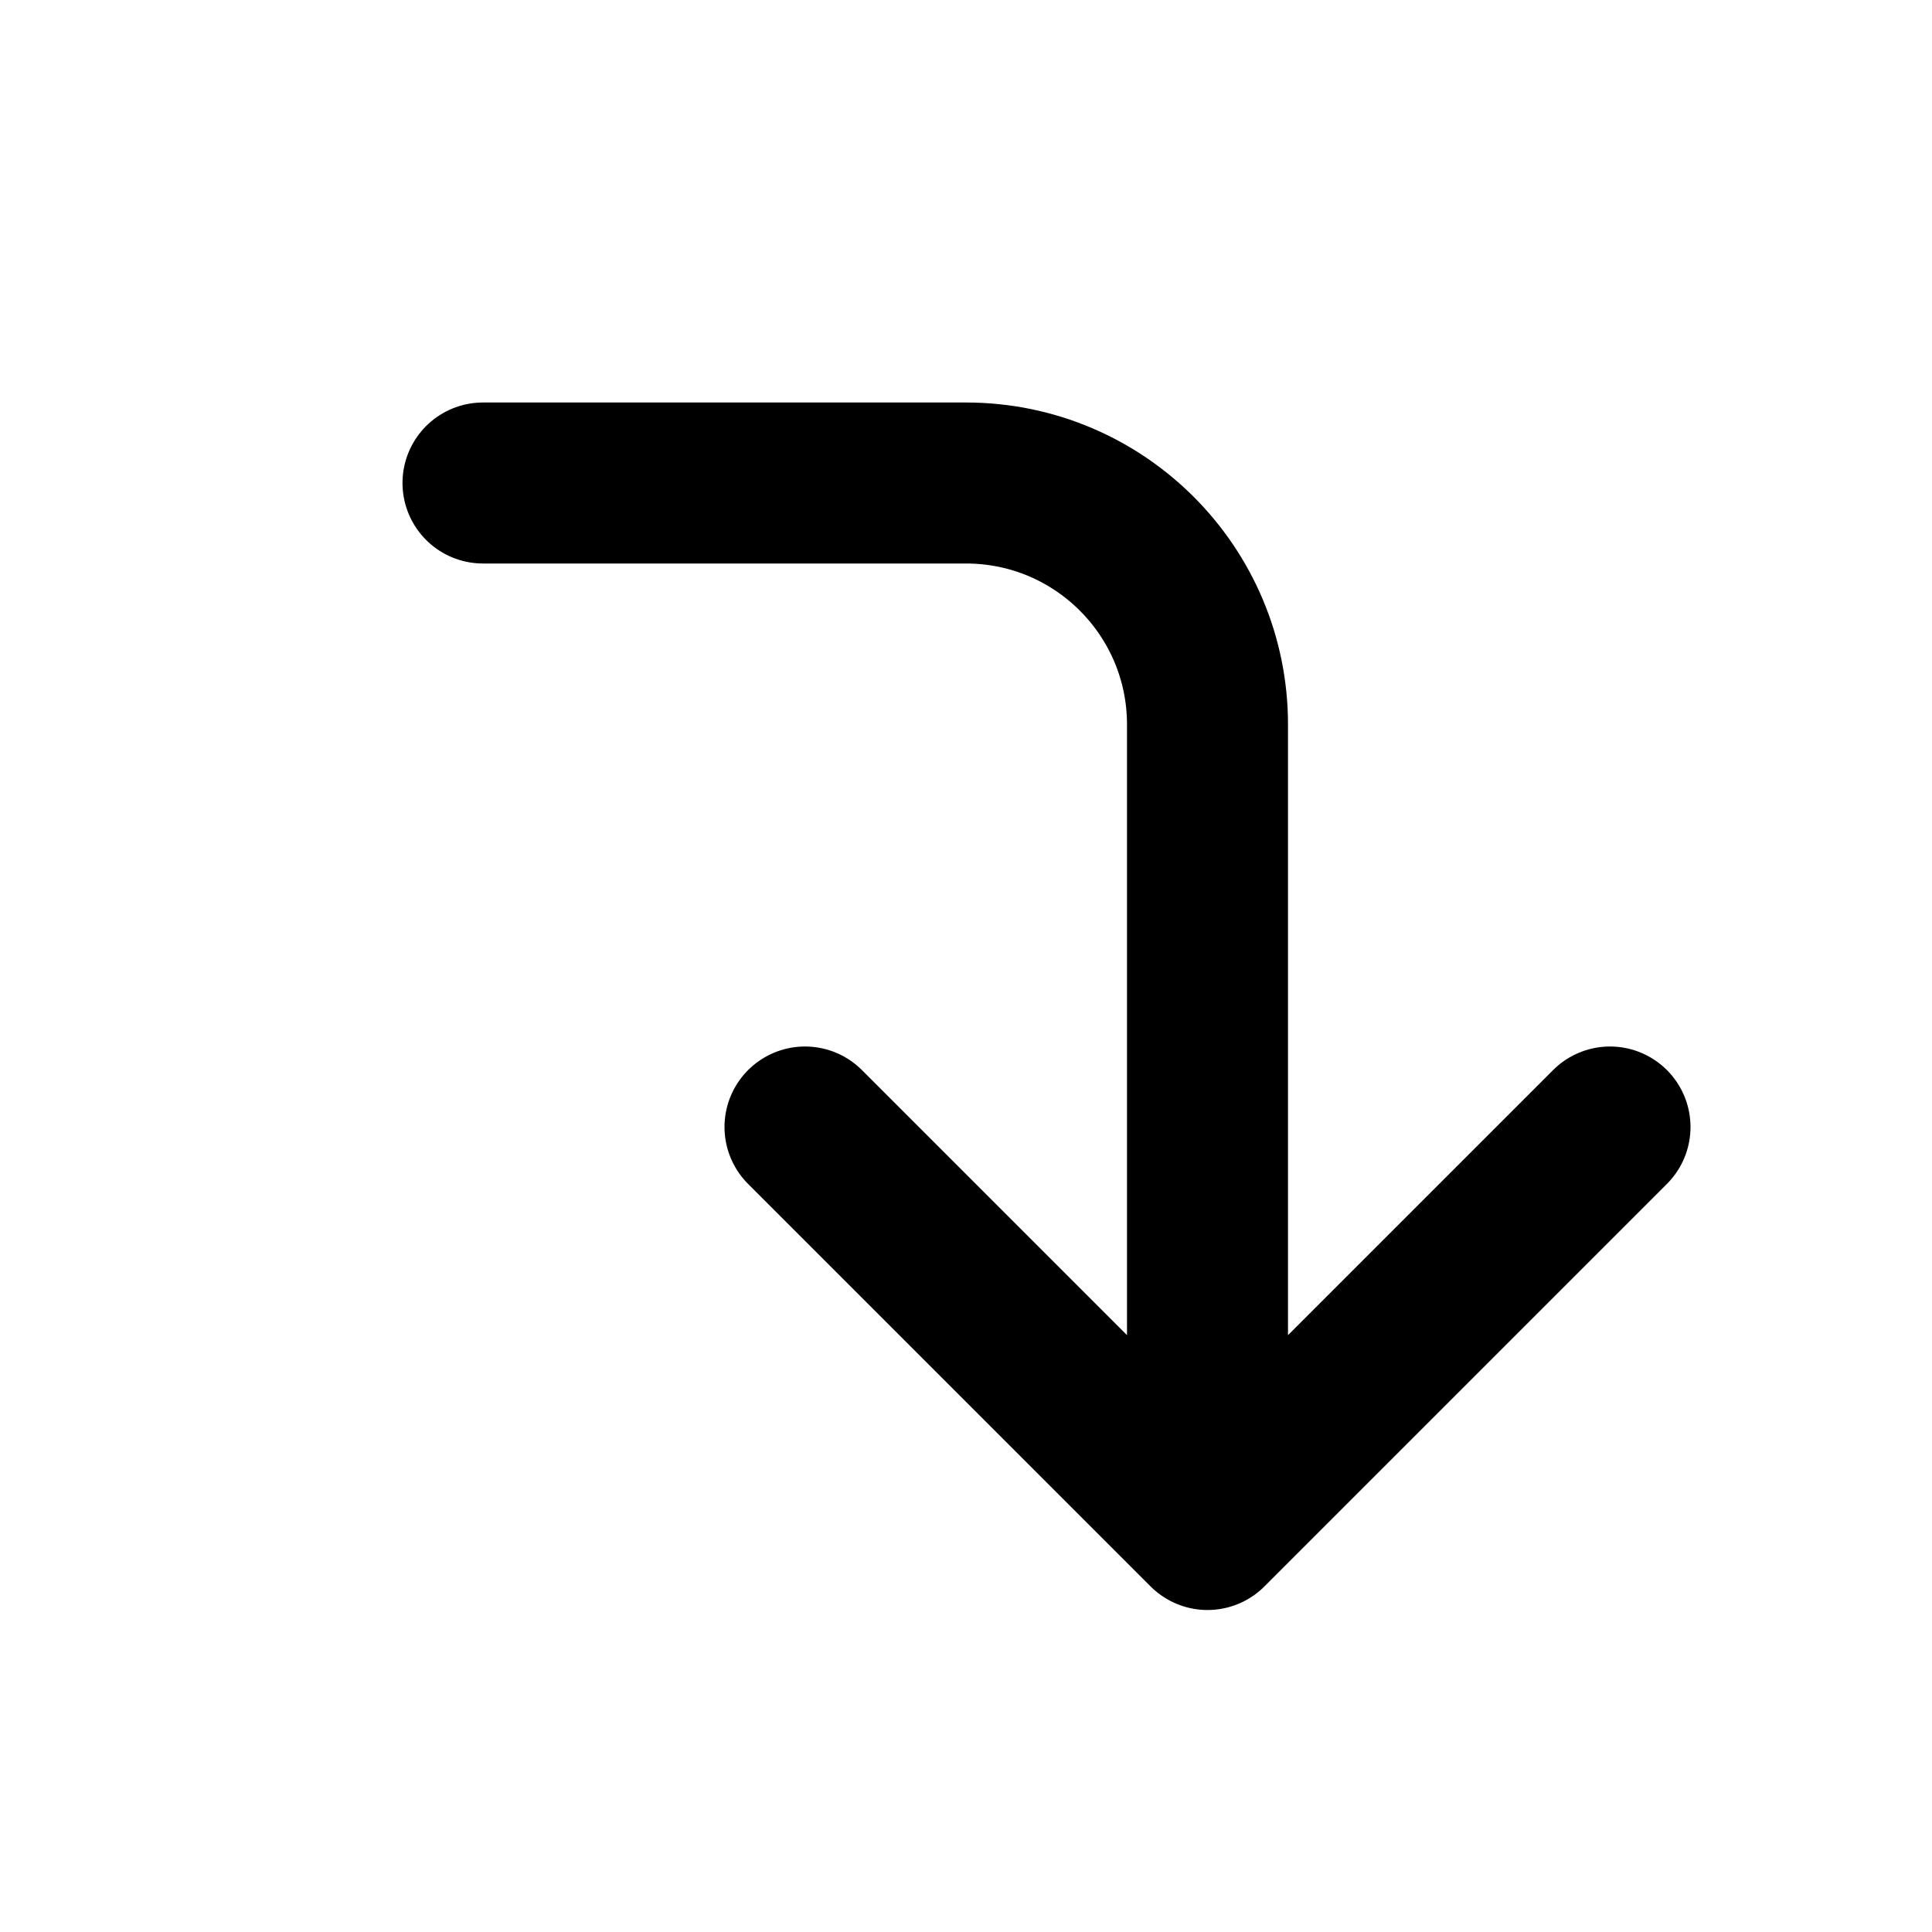
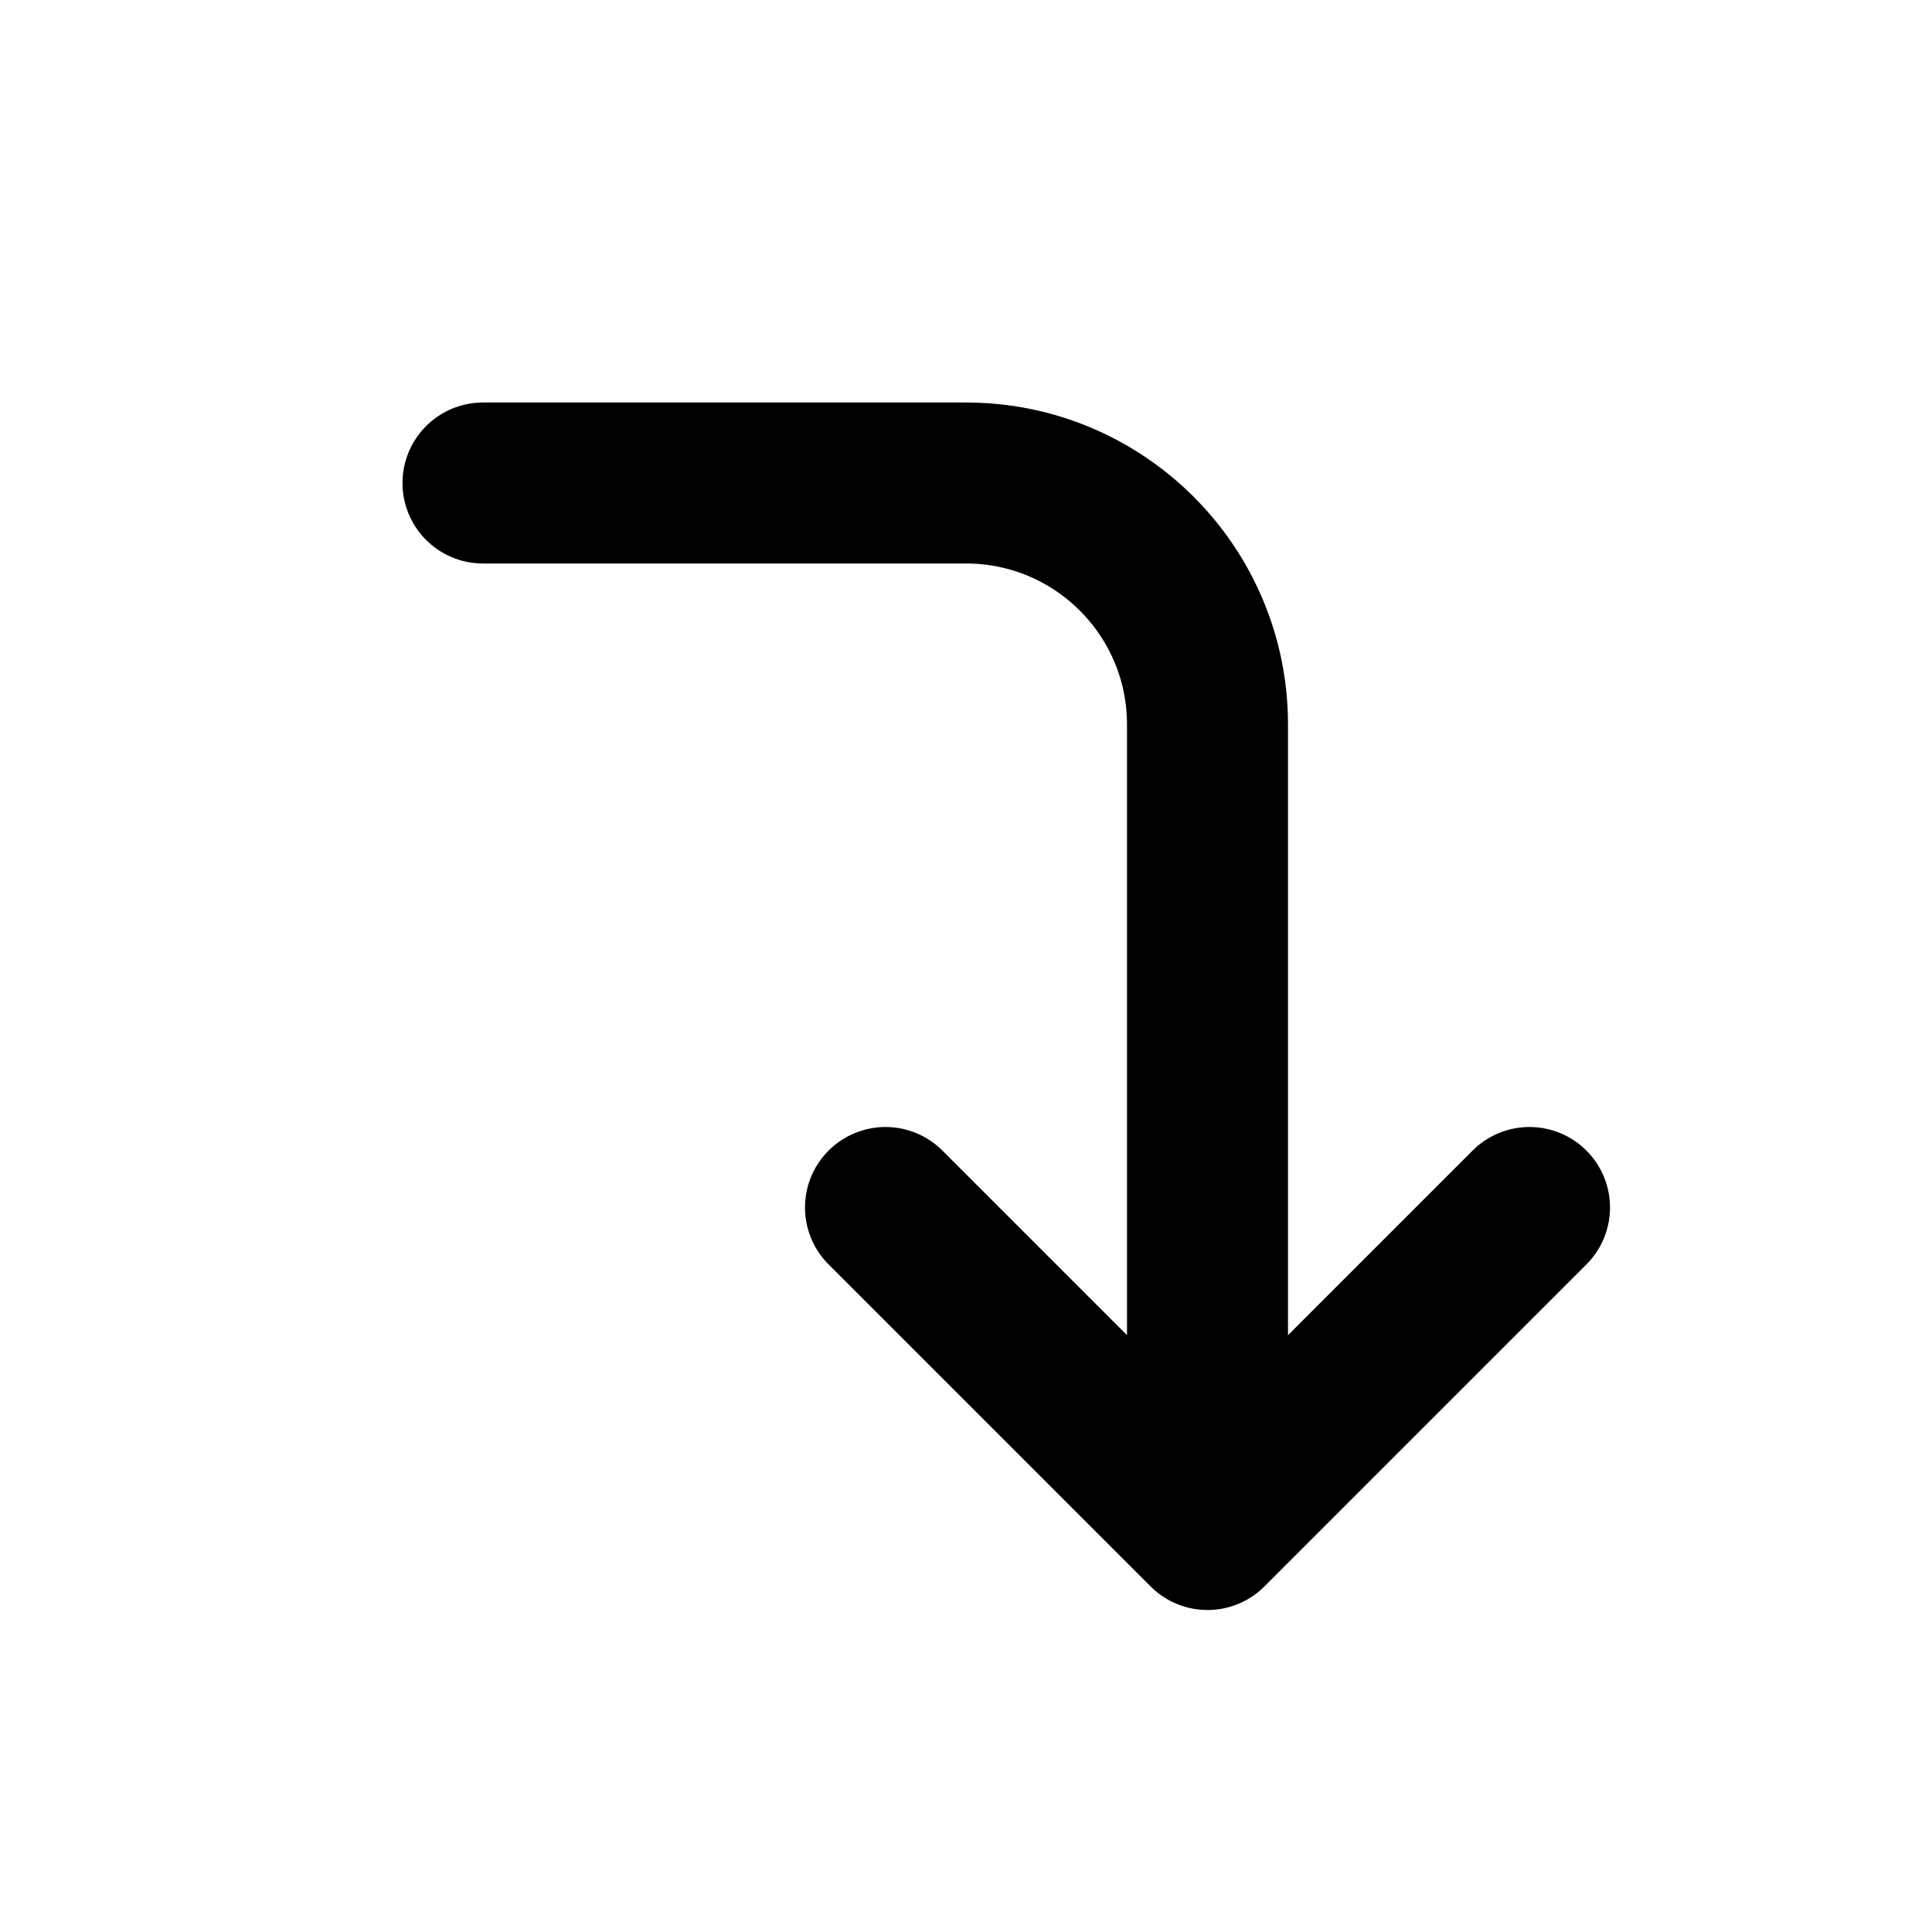
<svg xmlns="http://www.w3.org/2000/svg" class="icon icon-tabler icon-tabler-corner-right-down" width="24" height="24" viewBox="0 0 24 24" stroke-width="2" stroke="currentColor" fill="none" stroke-linecap="round" stroke-linejoin="round">
  <path stroke="none" d="M0 0h24v24H0z" fill="none" />
-   <path d="M6 6h6a3 3 0 0 1 3 3v10l-5 -5m10 0l-5 5" />
+   <path d="M6 6h6a3 3 0 0 1 3 3v10l-4 -4m8 0l-4 4" />
</svg>
